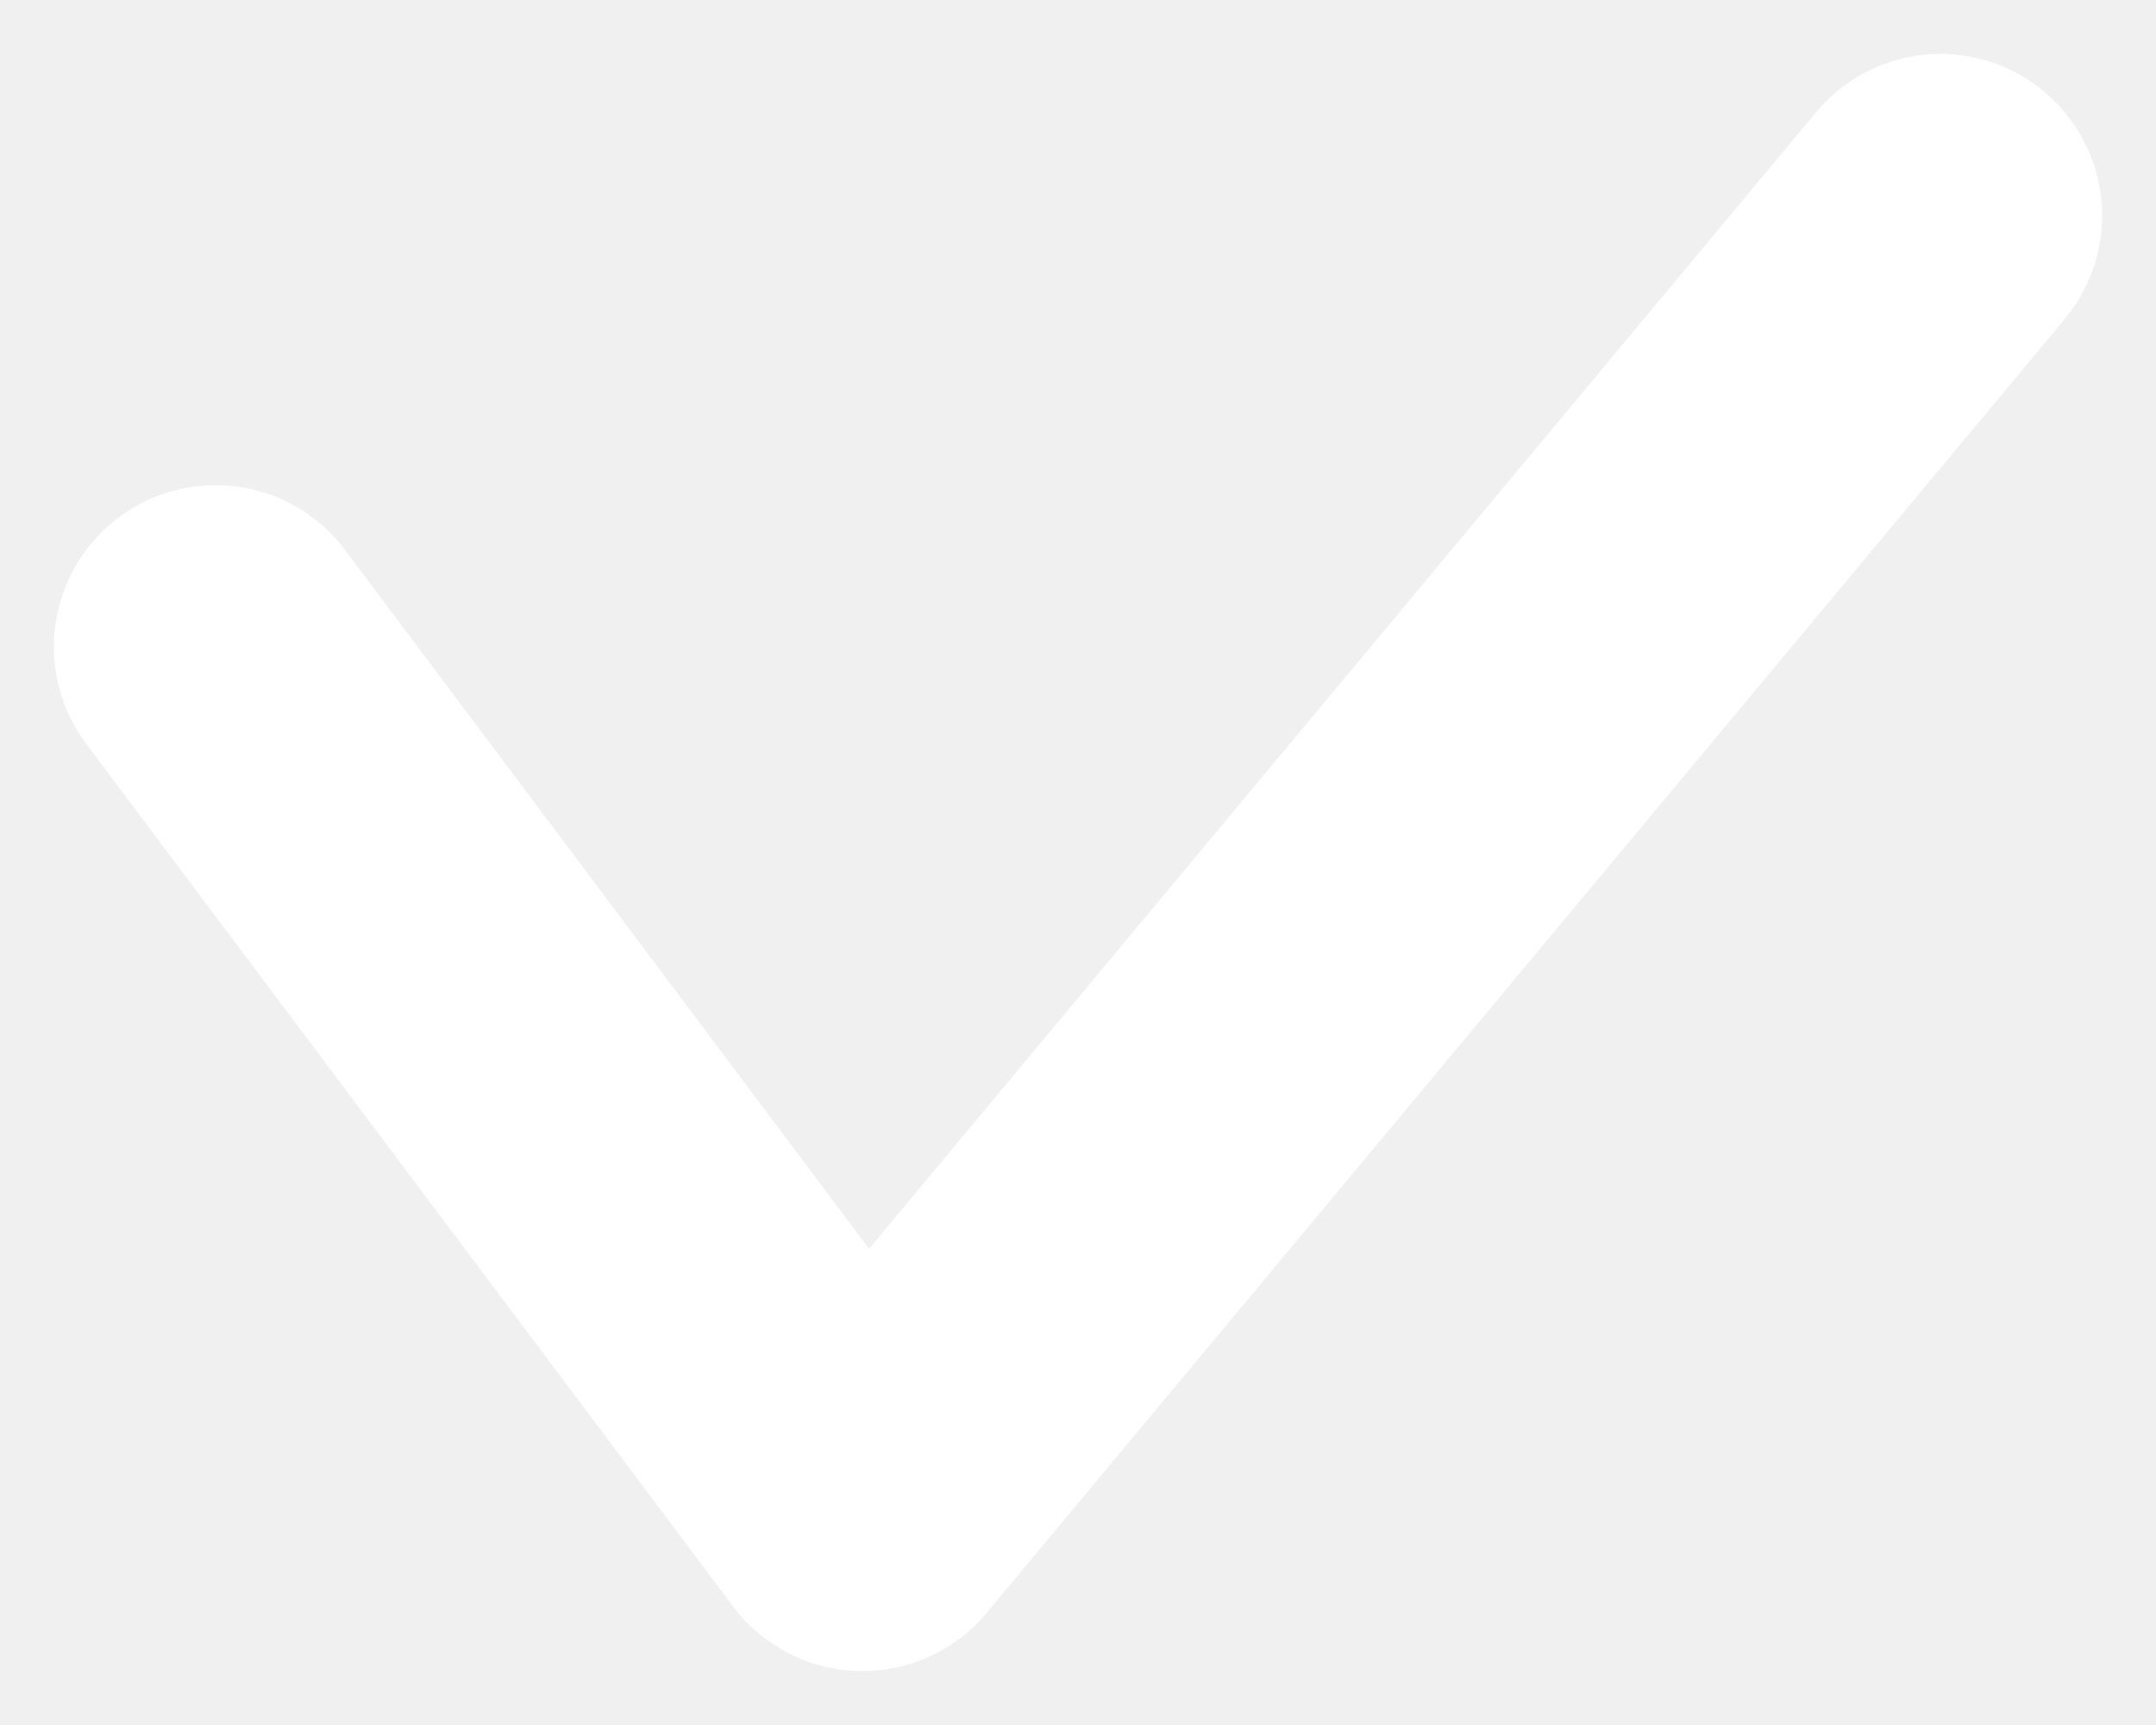
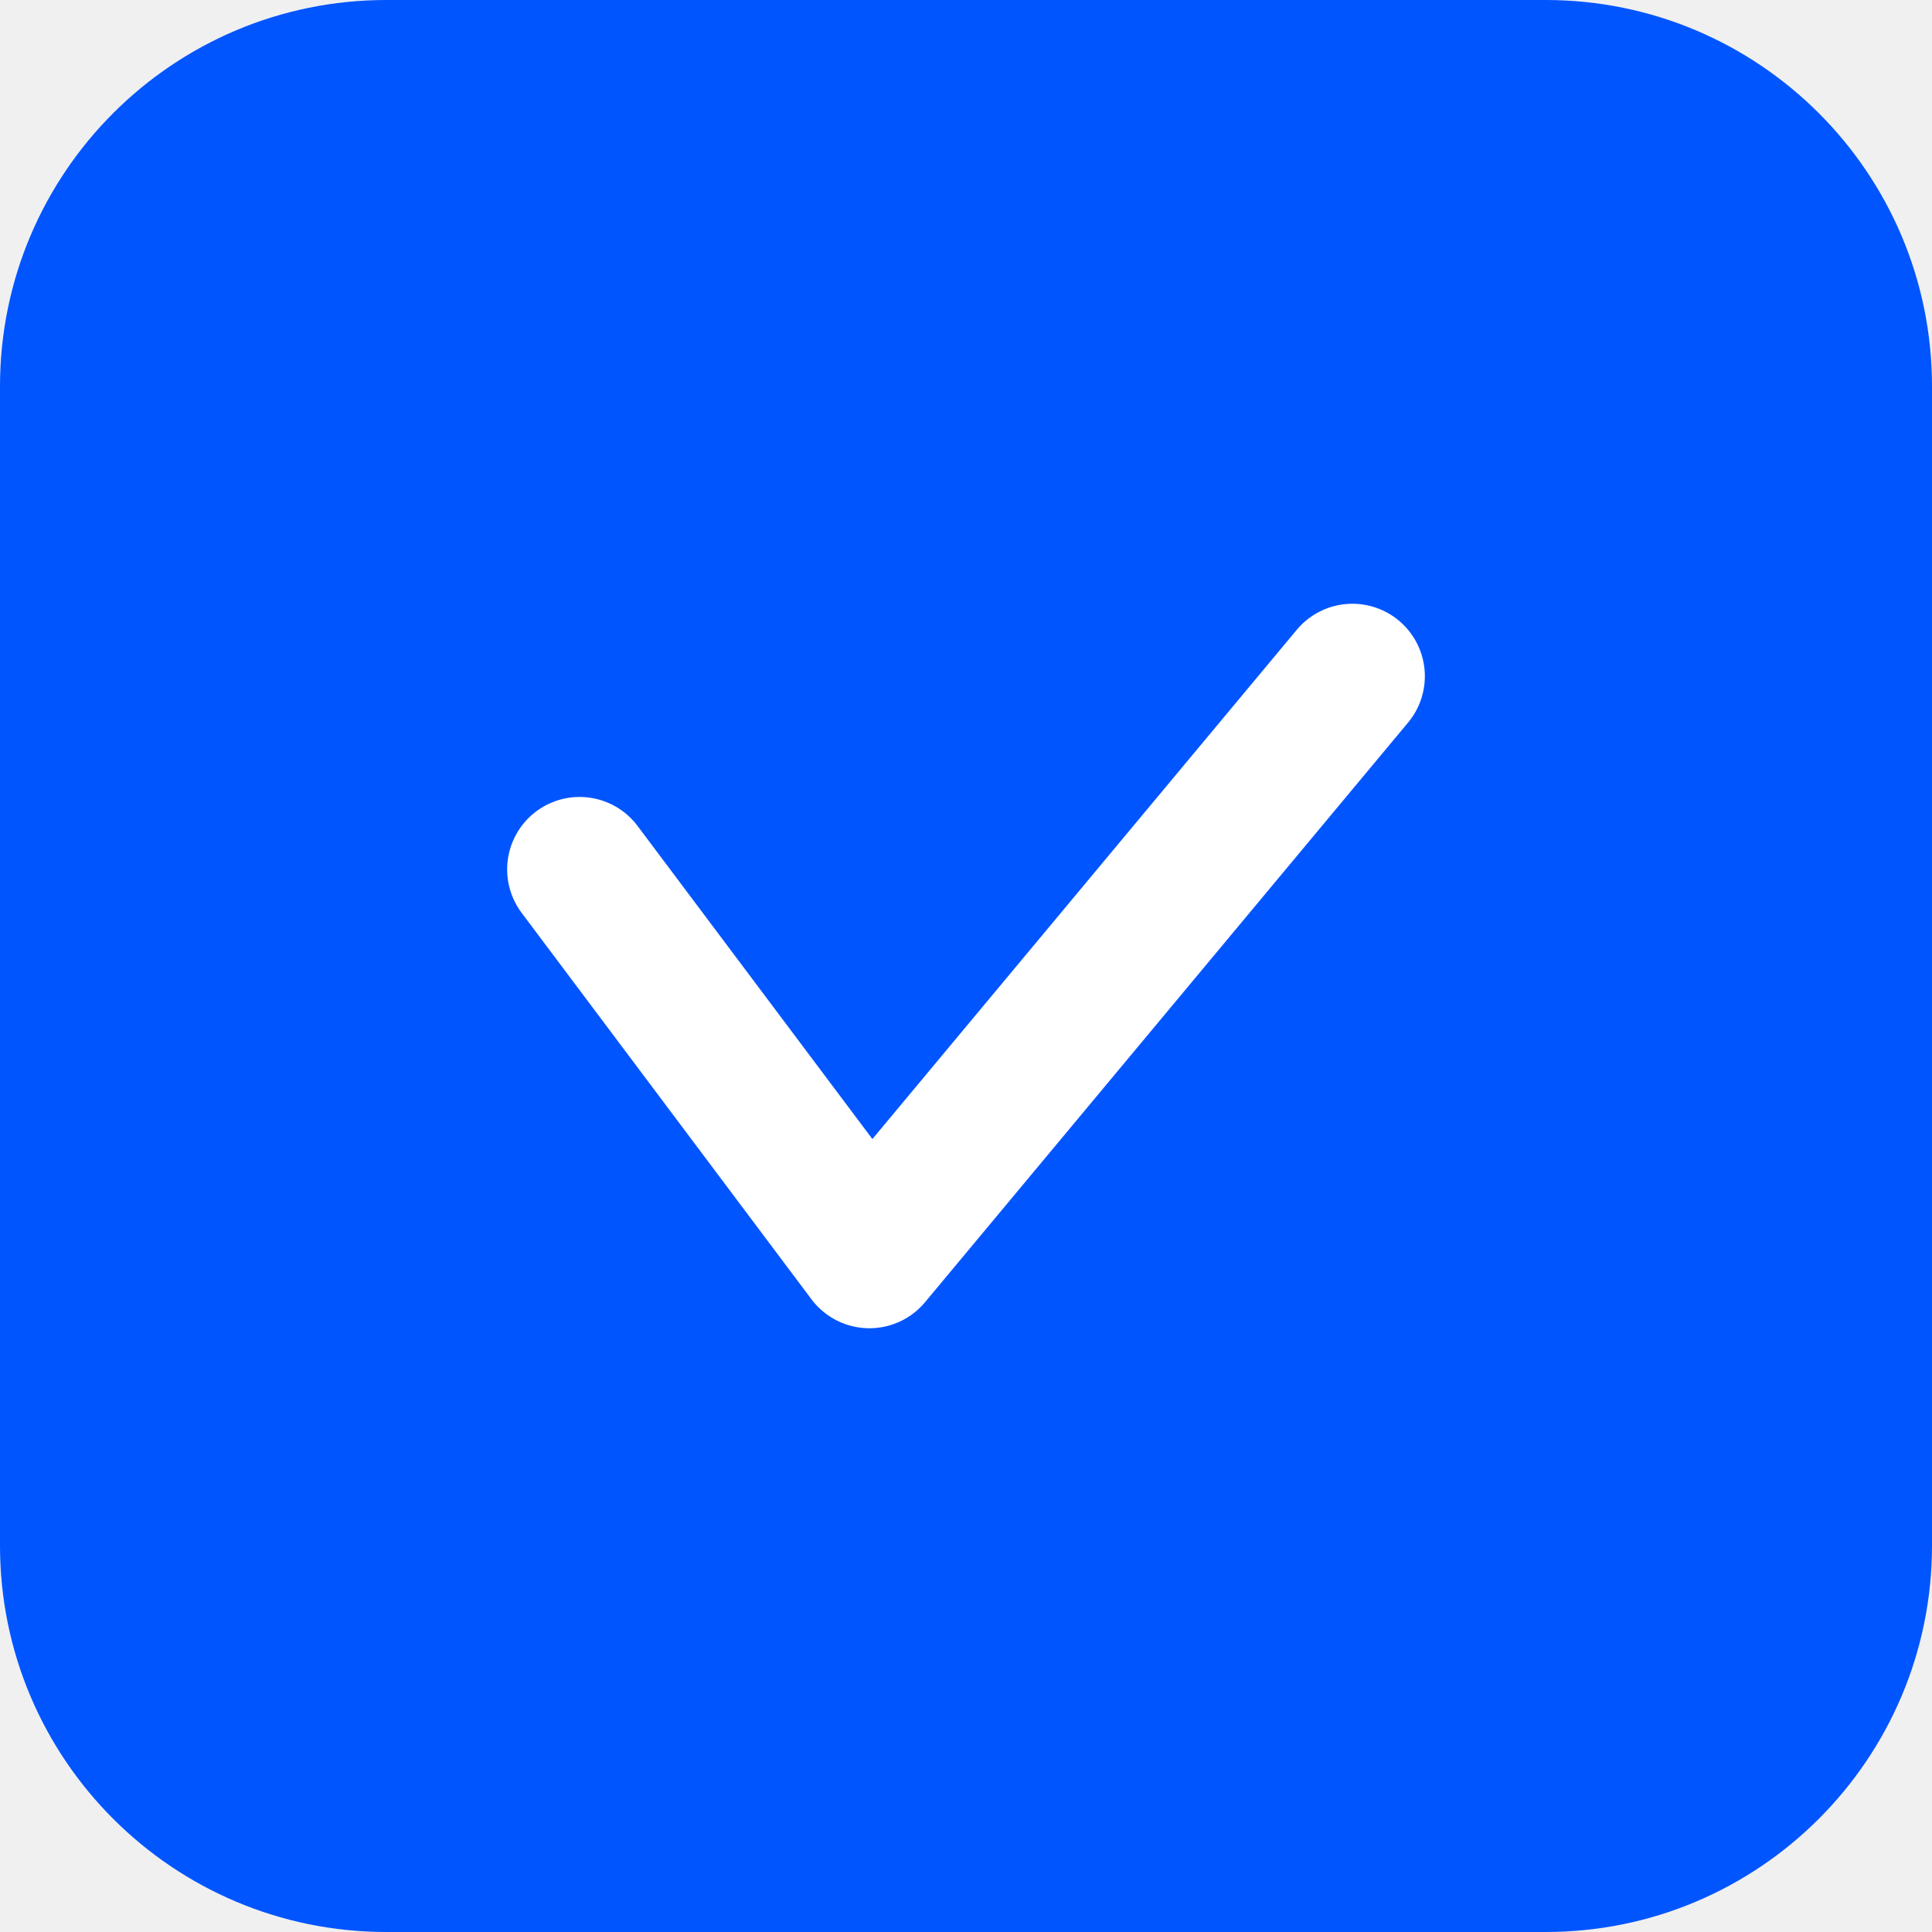
- <svg xmlns="http://www.w3.org/2000/svg" width="10" height="8" viewBox="0 0 10 8">
-   <path fill="transparent" stroke="#ffffff" d="M1 3L4 7L9 1" stroke-width="1.5" stroke-linecap="round" stroke-linejoin="round" />
+ <svg xmlns="http://www.w3.org/2000/svg" width="20" height="20" viewBox="0 0 20 20" fill="none">
+   <rect width="20" height="20" rx="4" fill="#0055FF" />
+   <path d="M6 9L9 13L14 7" stroke="white" stroke-width="1.5" stroke-linecap="round" stroke-linejoin="round" />
</svg>
